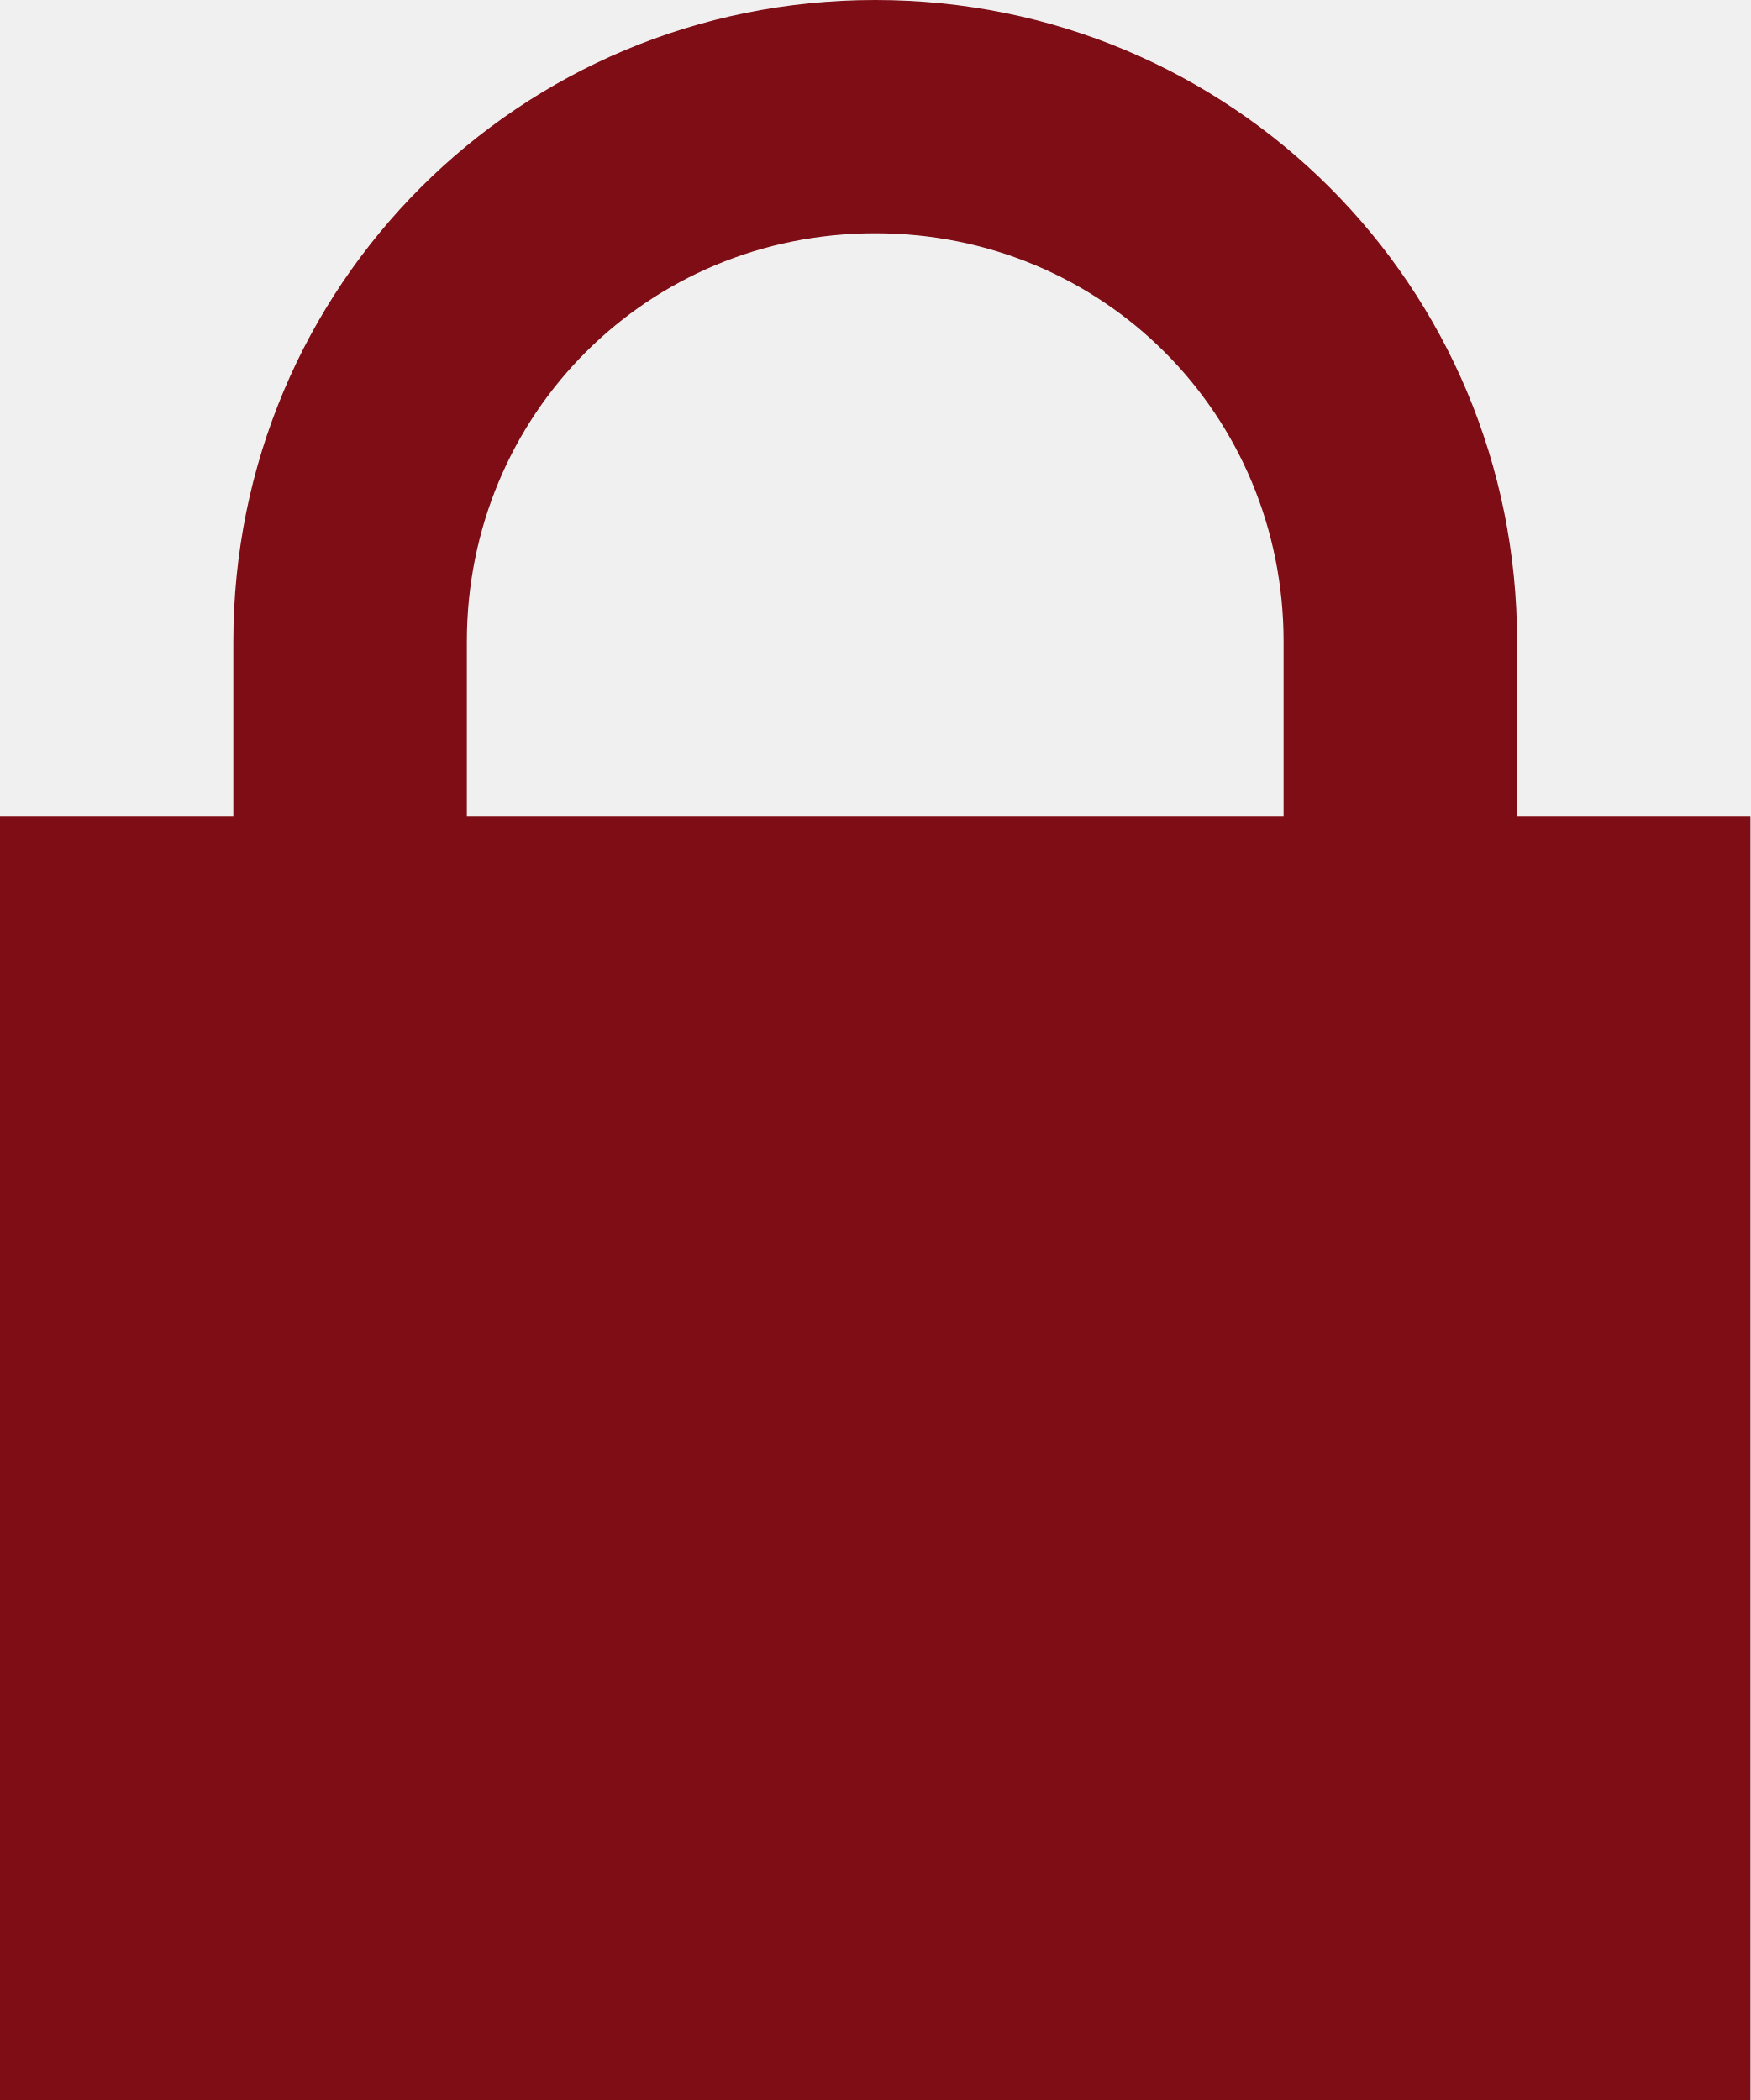
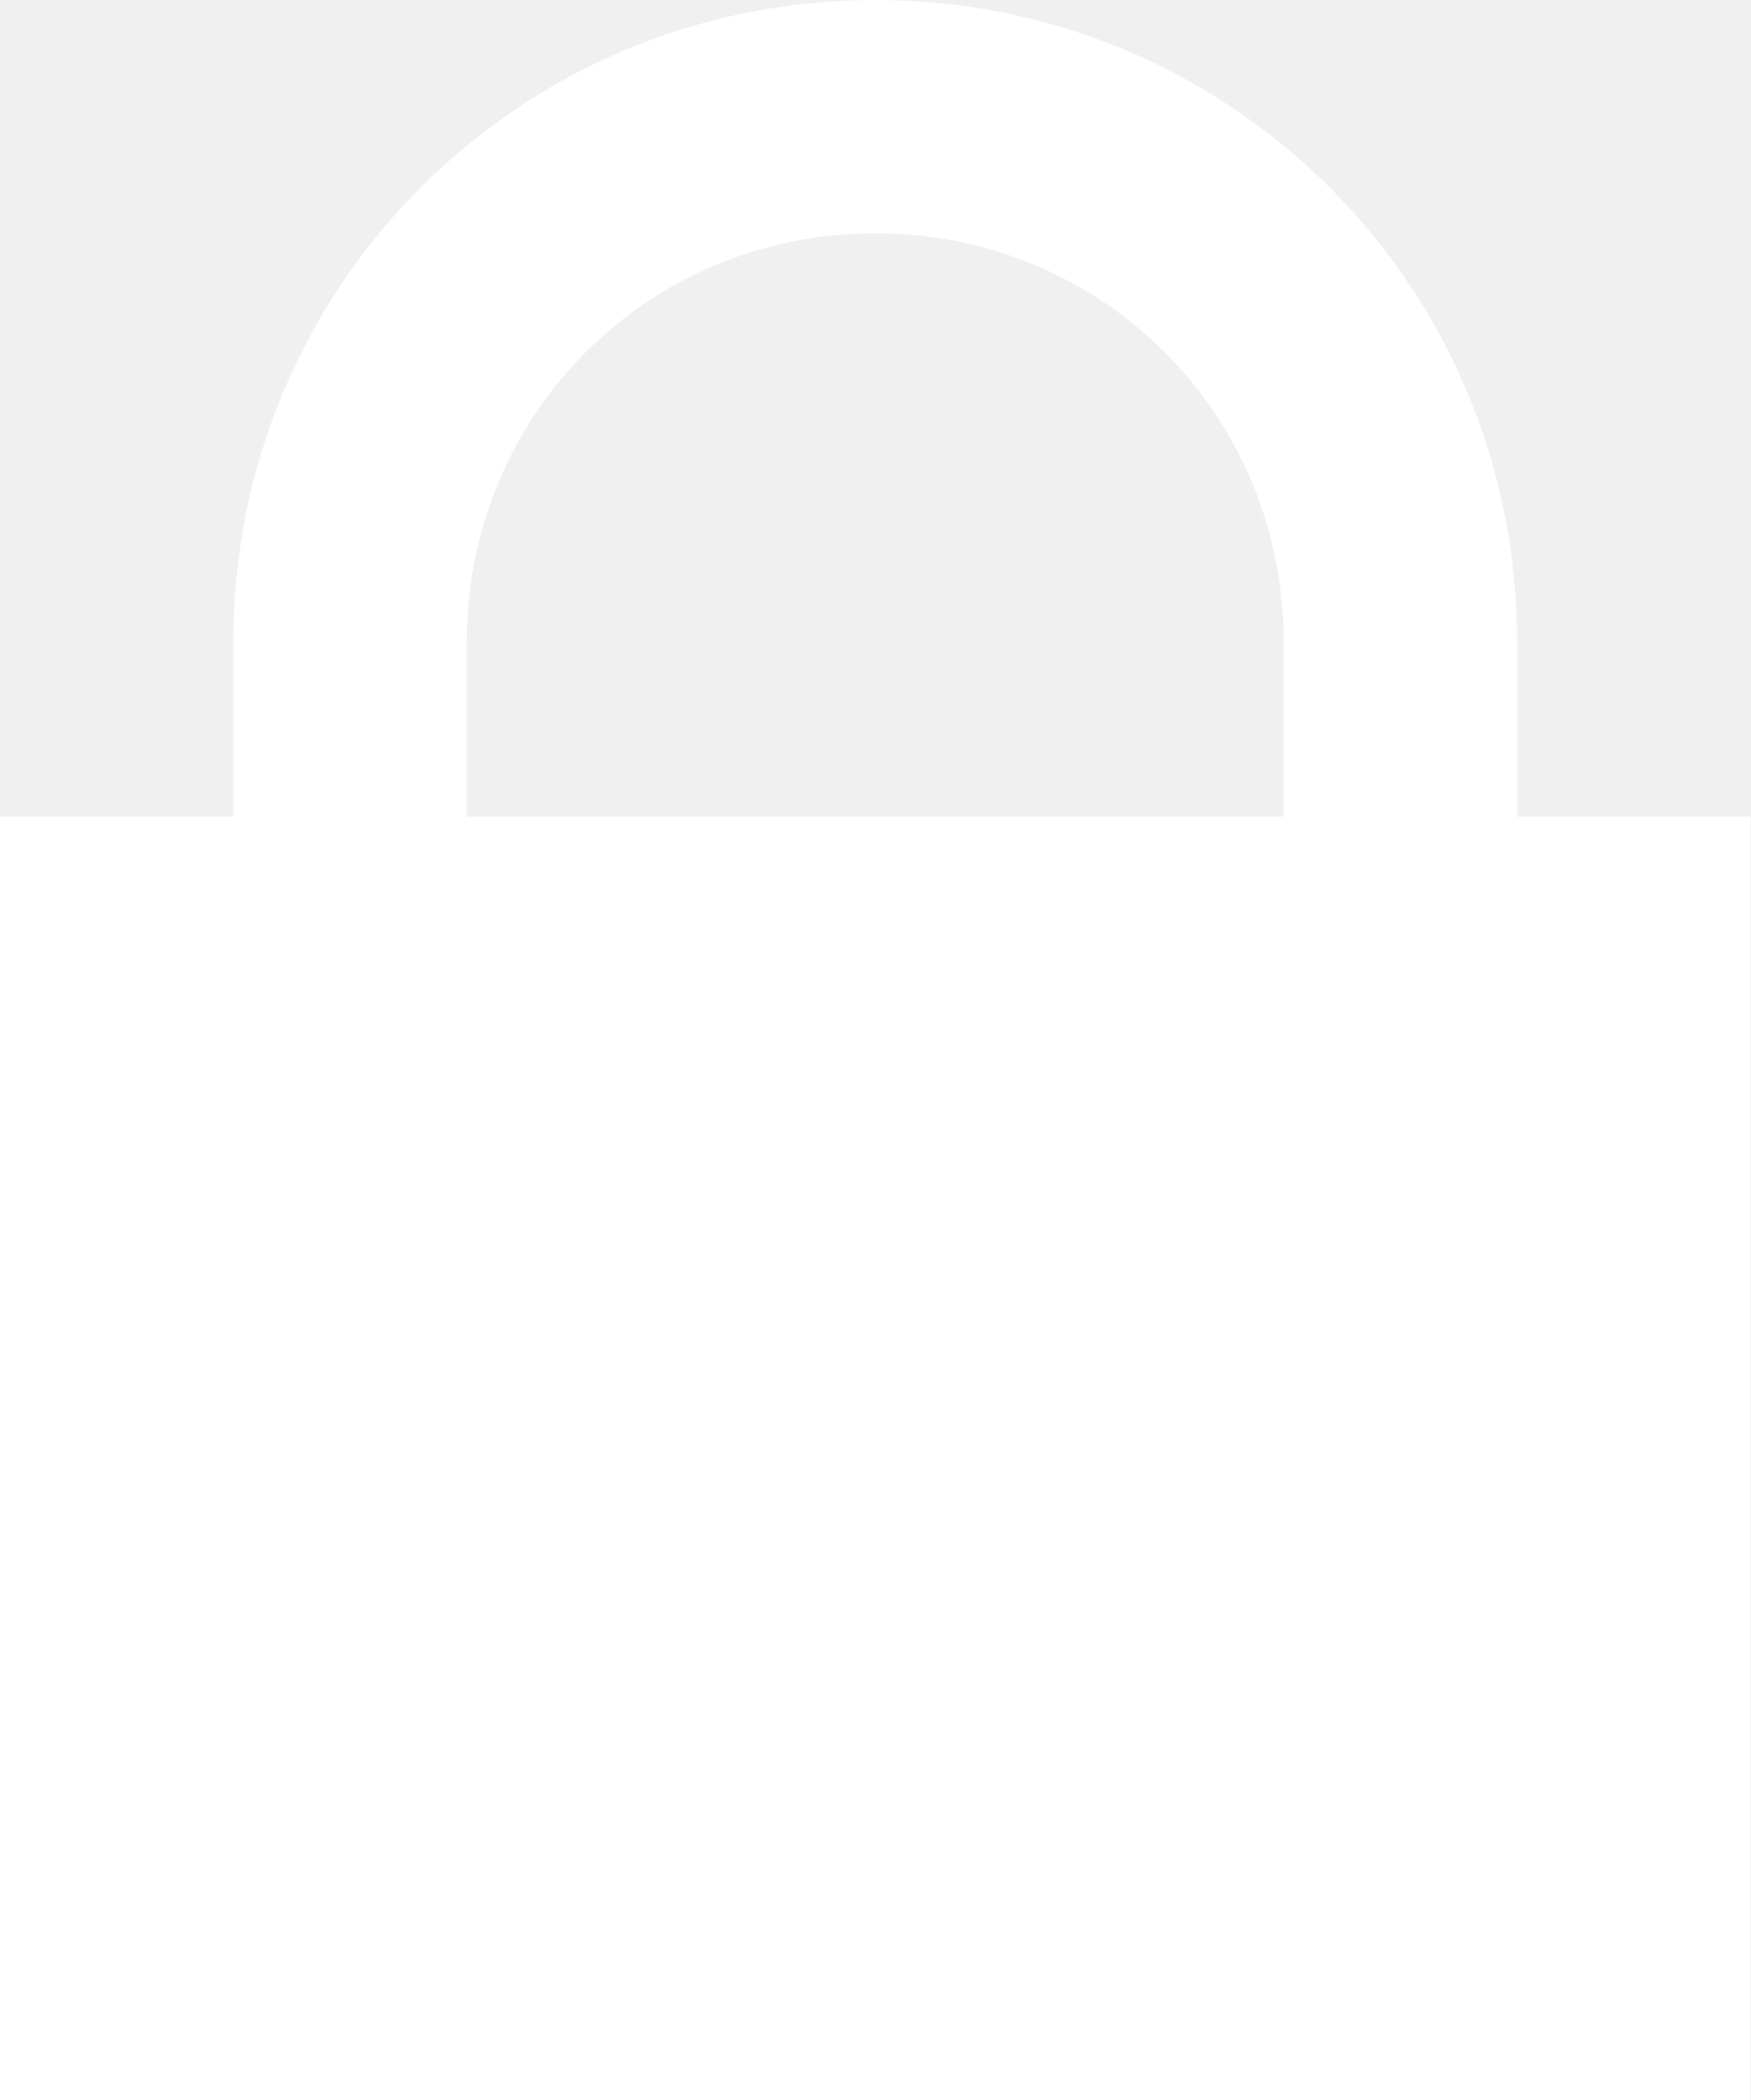
<svg xmlns="http://www.w3.org/2000/svg" width="10px" height="12px" viewBox="0 0 10 12" version="1.1">
  <defs />
  <g id="Typing-Indicator" stroke="none" stroke-width="1" fill="none" fill-rule="evenodd">
-     <g id="typing-indicator" transform="translate(-301, -172)" fill="#7f0d15">
+     <g id="typing-indicator" transform="translate(-301, -172)" fill="#ffffff">
      <path d="M309.667,175.667 C309.667,173.633 308.033,172 306,172 C303.967,172 302.333,173.633 302.333,175.667 L302.333,176.667 L301,176.667 L301,184 L306,184 L311,184 L311,176.667 L309.667,176.667 L309.667,175.667 Z M306,176.667 L303.667,176.667 L303.667,175.667 C303.667,174.367 304.7,173.333 306,173.333 C307.3,173.333 308.333,174.367 308.333,175.667 L308.333,176.667 L306,176.667 L306,176.667 Z" id="verified_icon" />
    </g>
  </g>
</svg>
